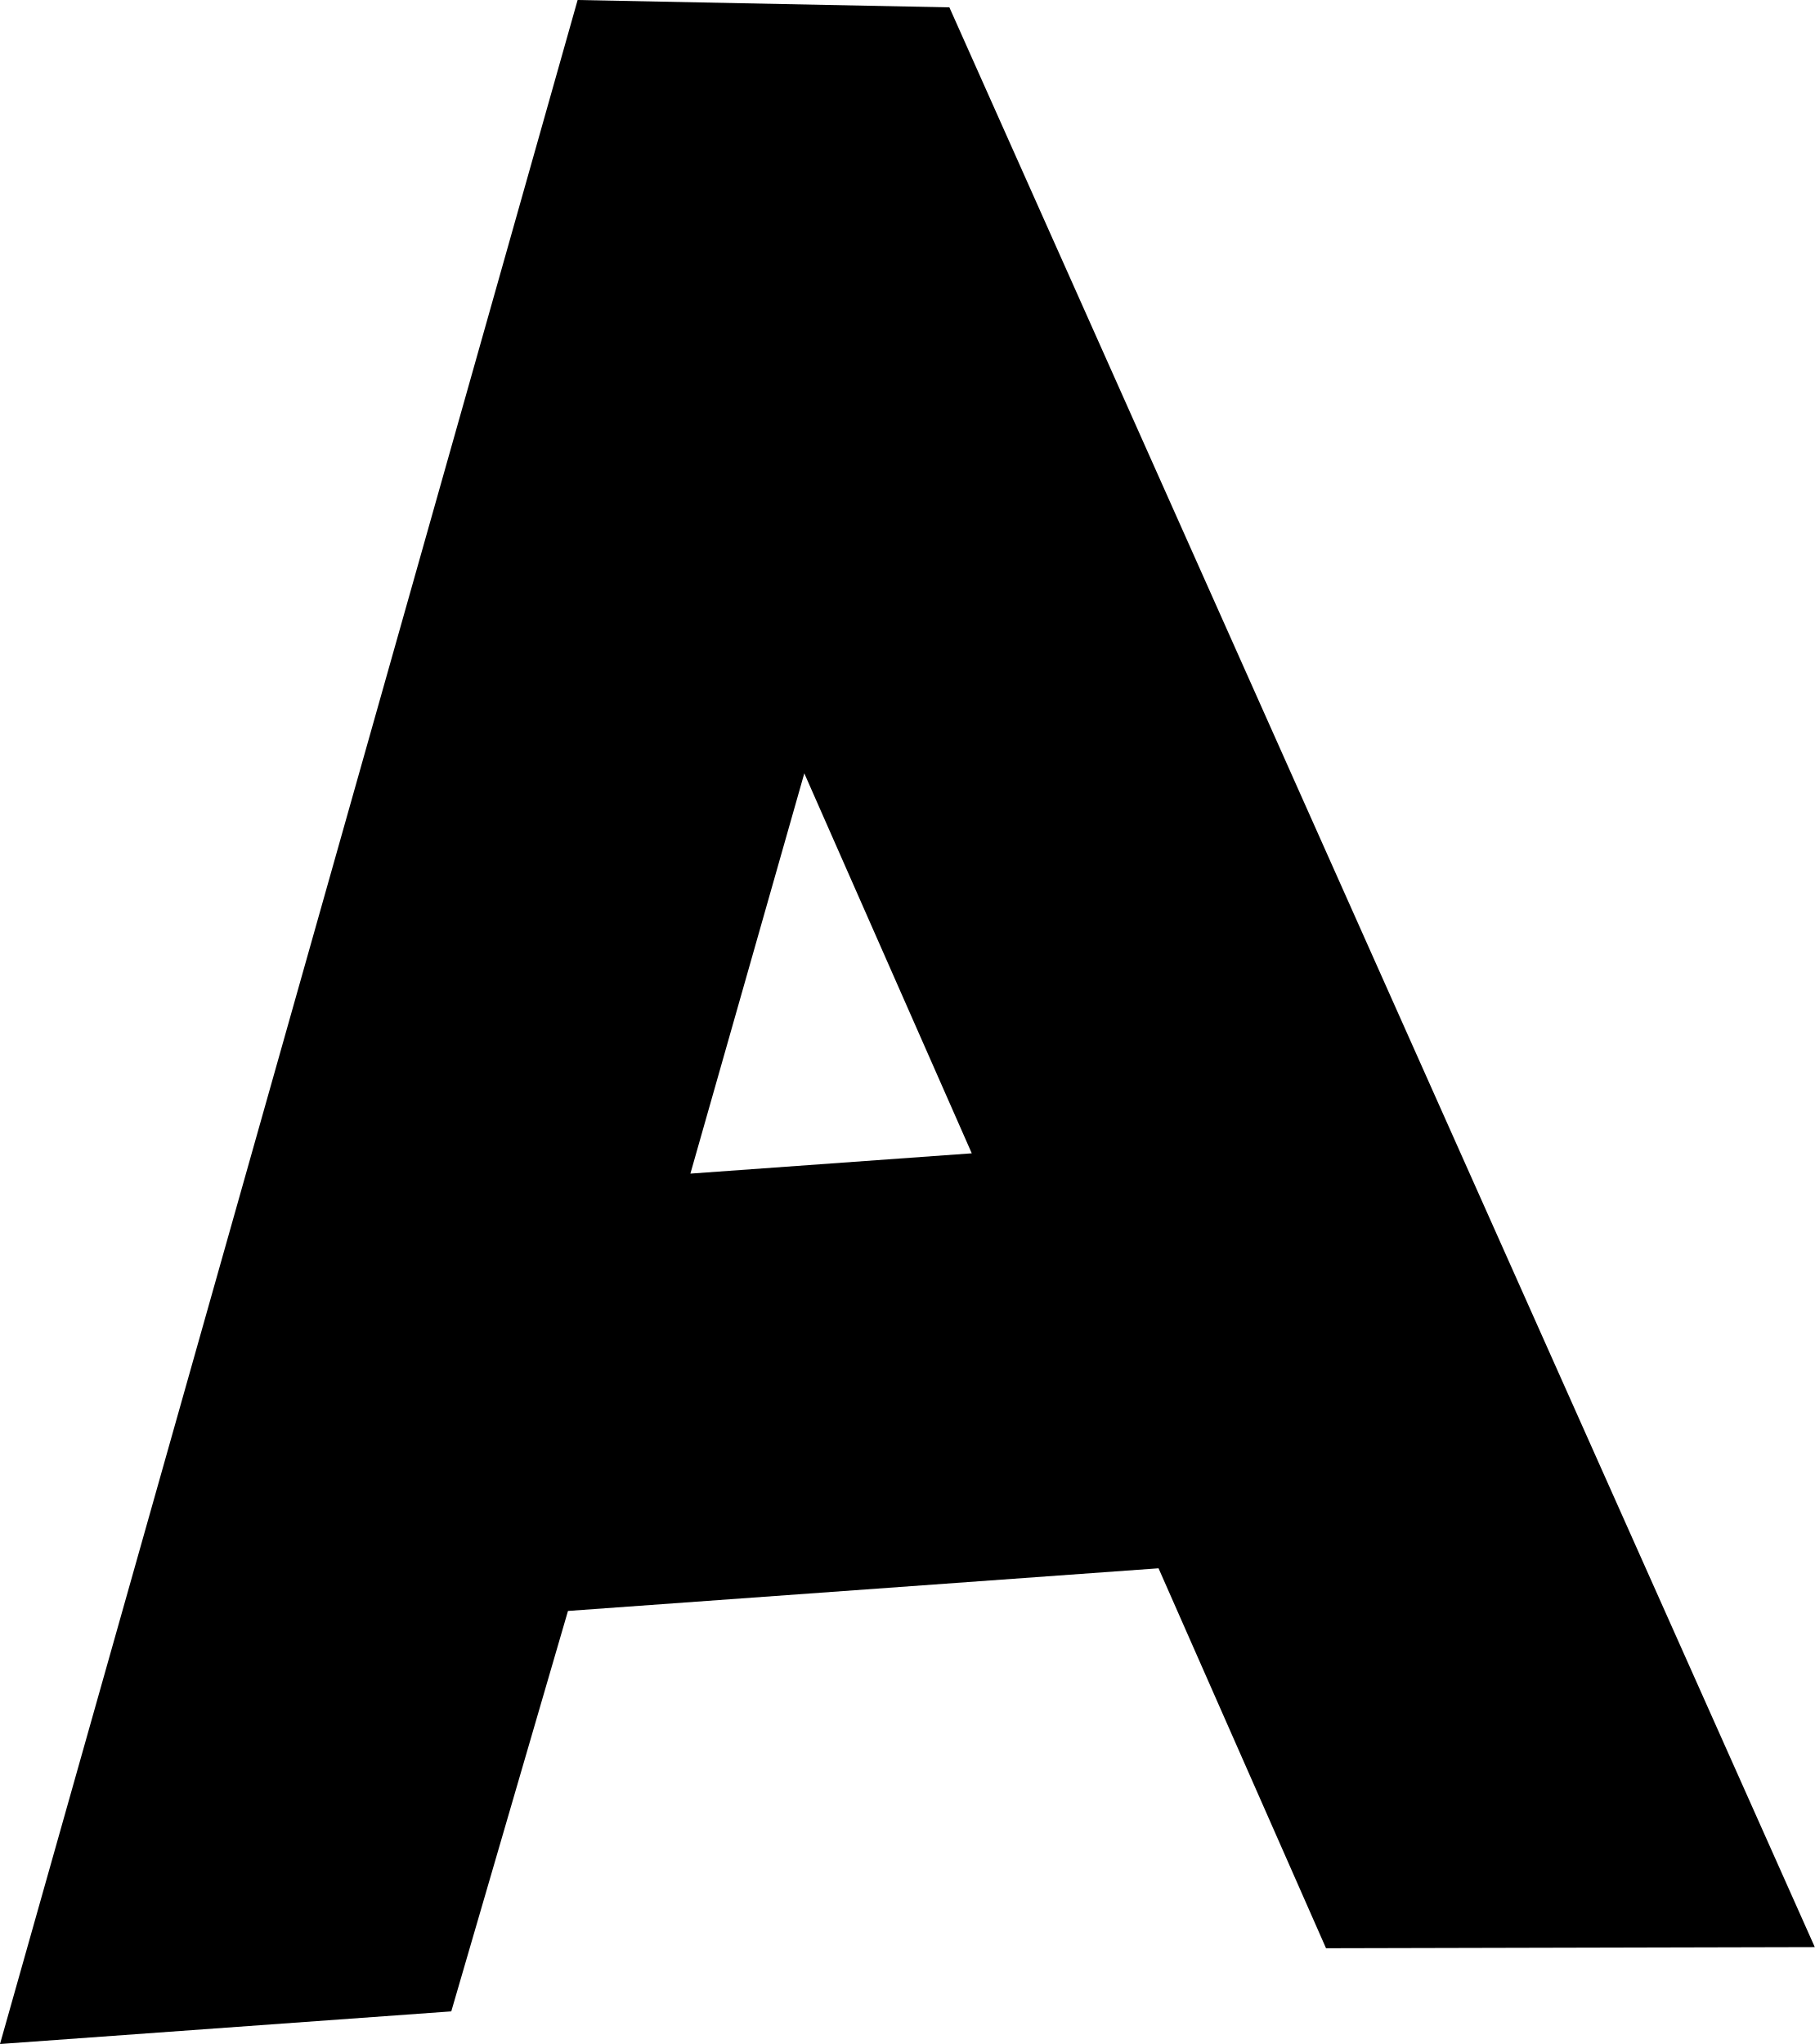
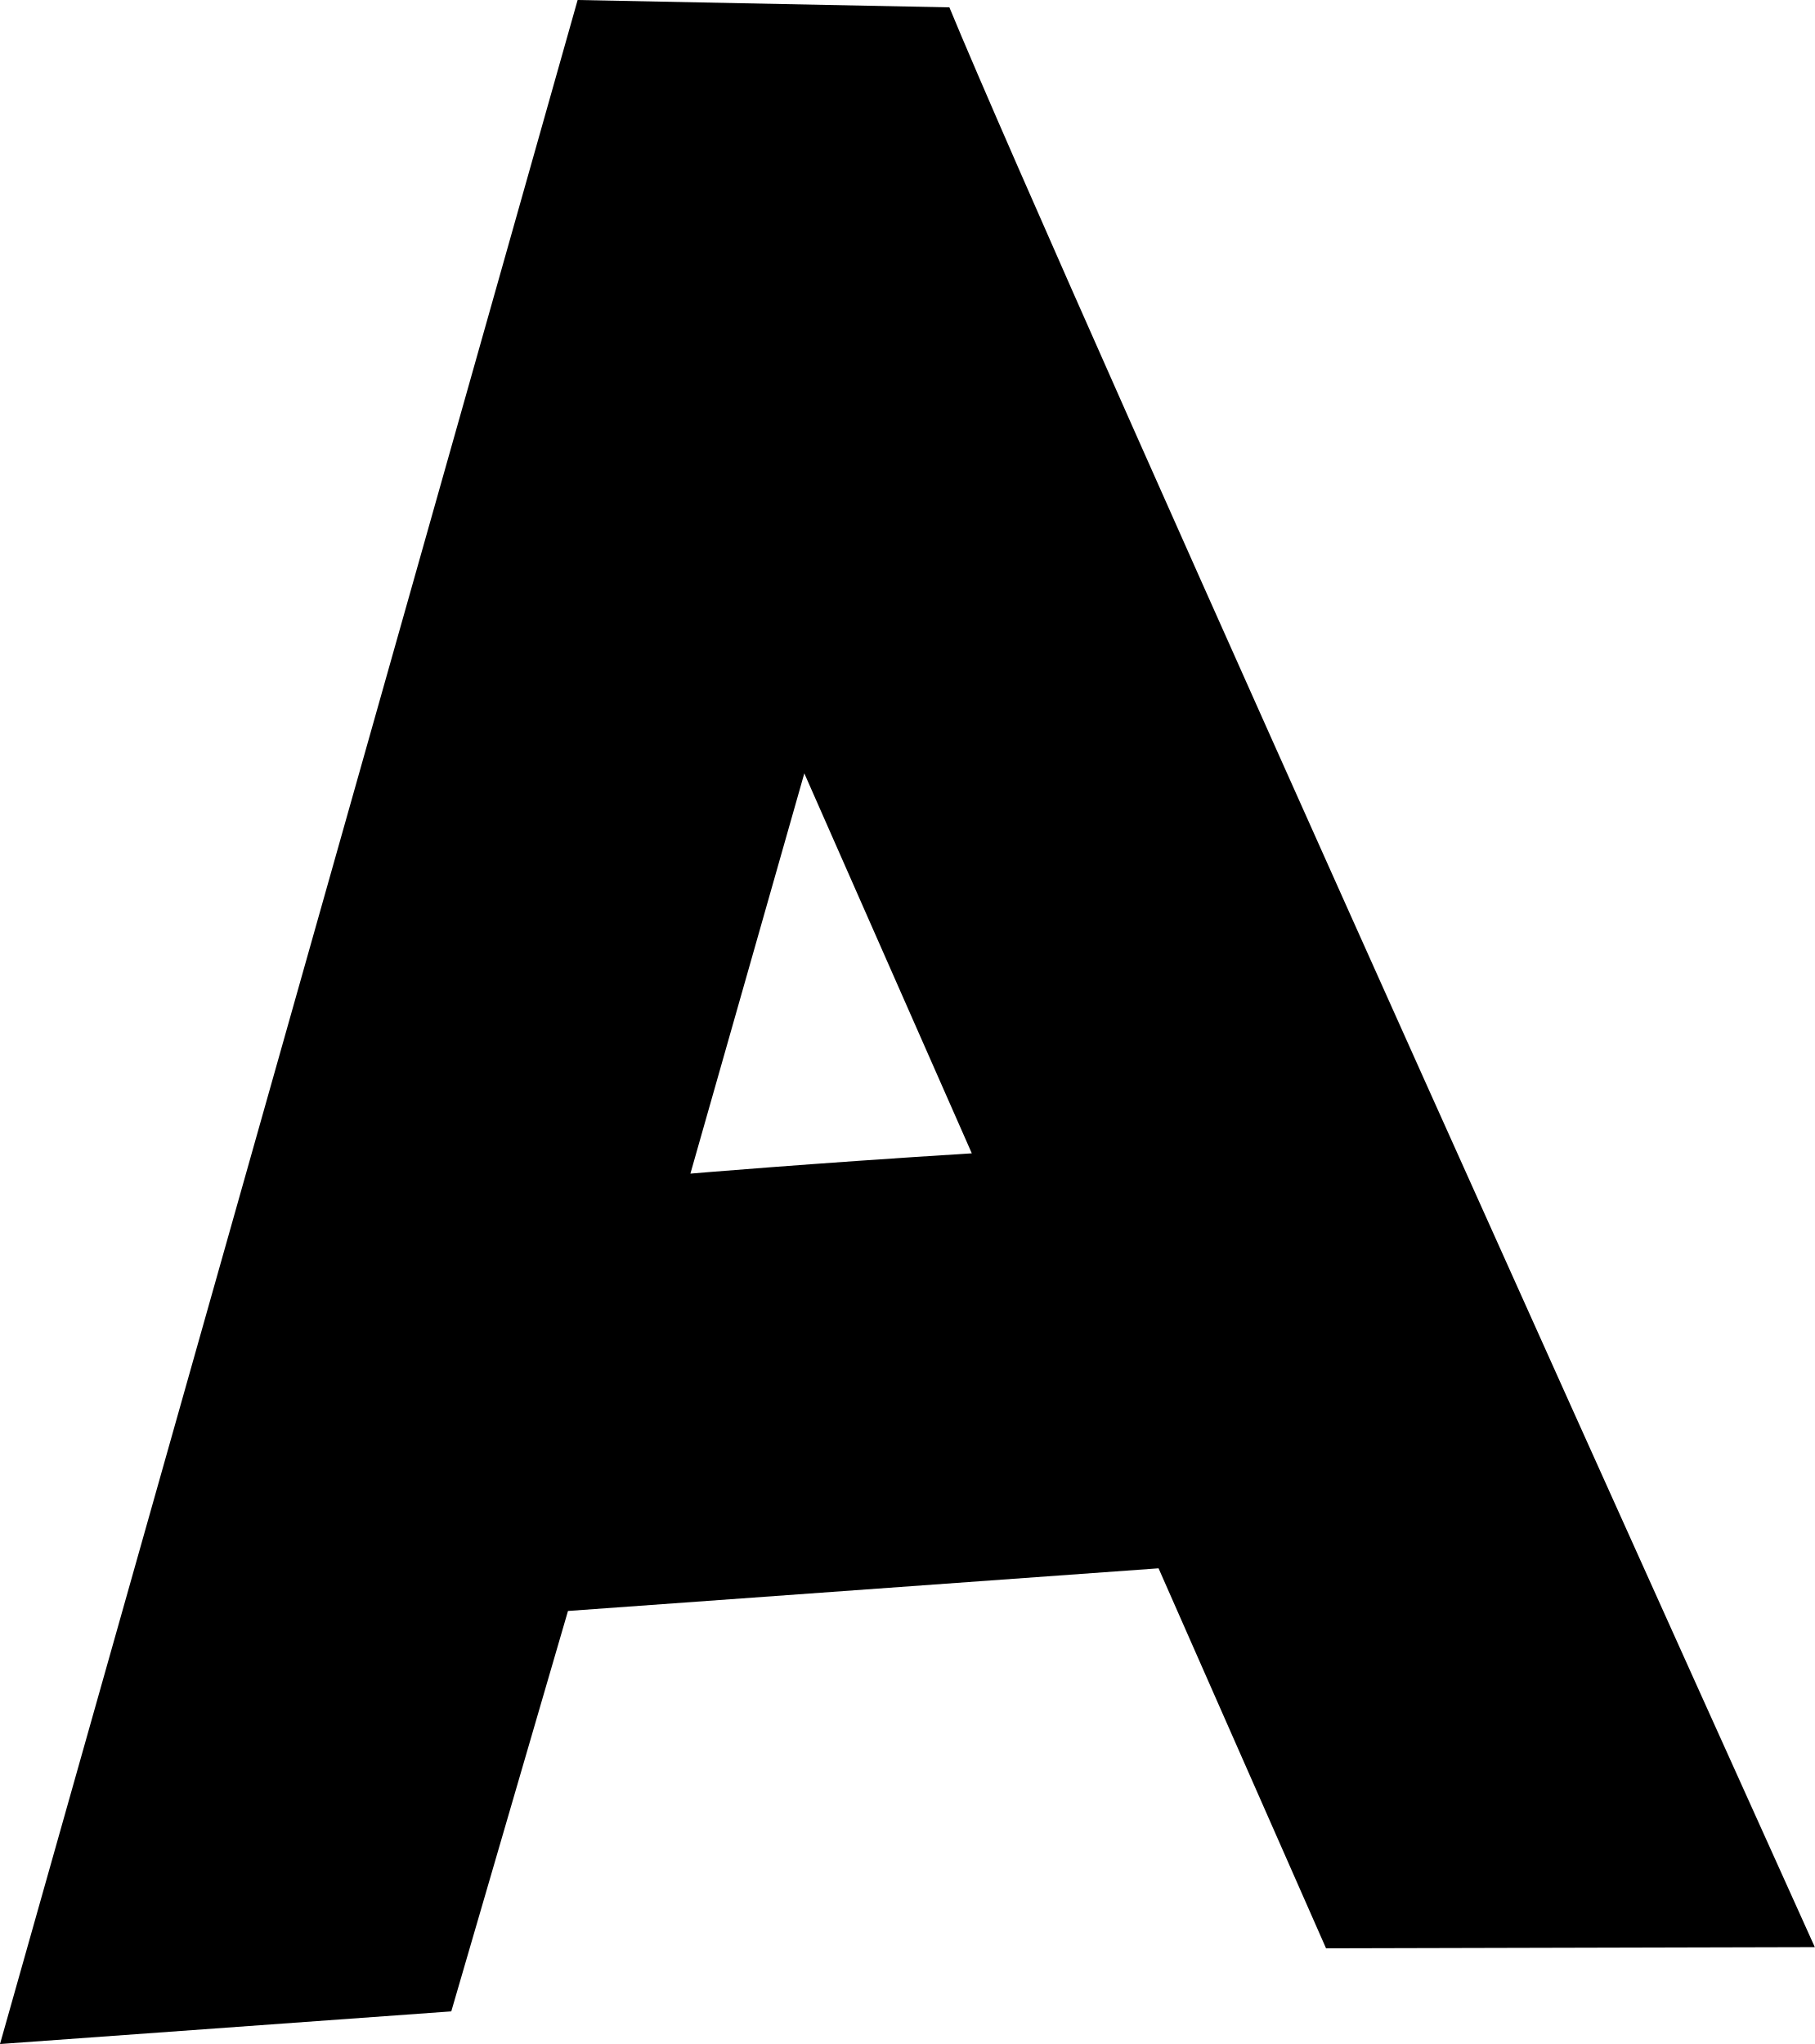
- <svg xmlns="http://www.w3.org/2000/svg" version="1.1" id="Layer_1" x="0px" y="0px" width="70.54px" height="79.446px" viewBox="0 0 70.54 79.446" enable-background="new 0 0 70.54 79.446" xml:space="preserve">
-   <path d="M36.902,0.286L22.452,0L0,79.446l17.541-1.268l4.536-15.564l22.955-1.658l6.51,14.768L70.54,75.68L36.902,0.286z   M26.835,45.616l4.428-15.558l6.509,14.769L26.835,45.616z" />
+ <svg xmlns="http://www.w3.org/2000/svg" version="1.1" id="Layer_1" x="0px" y="0px" width="70.54px" height="79.445px" viewBox="0 0 70.54 79.445" enable-background="new 0 0 70.54 79.445" xml:space="preserve">
+   <path d="M0,79.446L22.452,0l14.45,0.286C41.27,10.889,70.54,75.68,70.54,75.68l-18.998,0.046l-6.51-14.77l-22.955,1.658  l-4.536,15.563L0,79.446 M26.835,45.616c0,0,4.602-0.394,10.938-0.789l-6.51-14.769L26.835,45.616" />
</svg>
